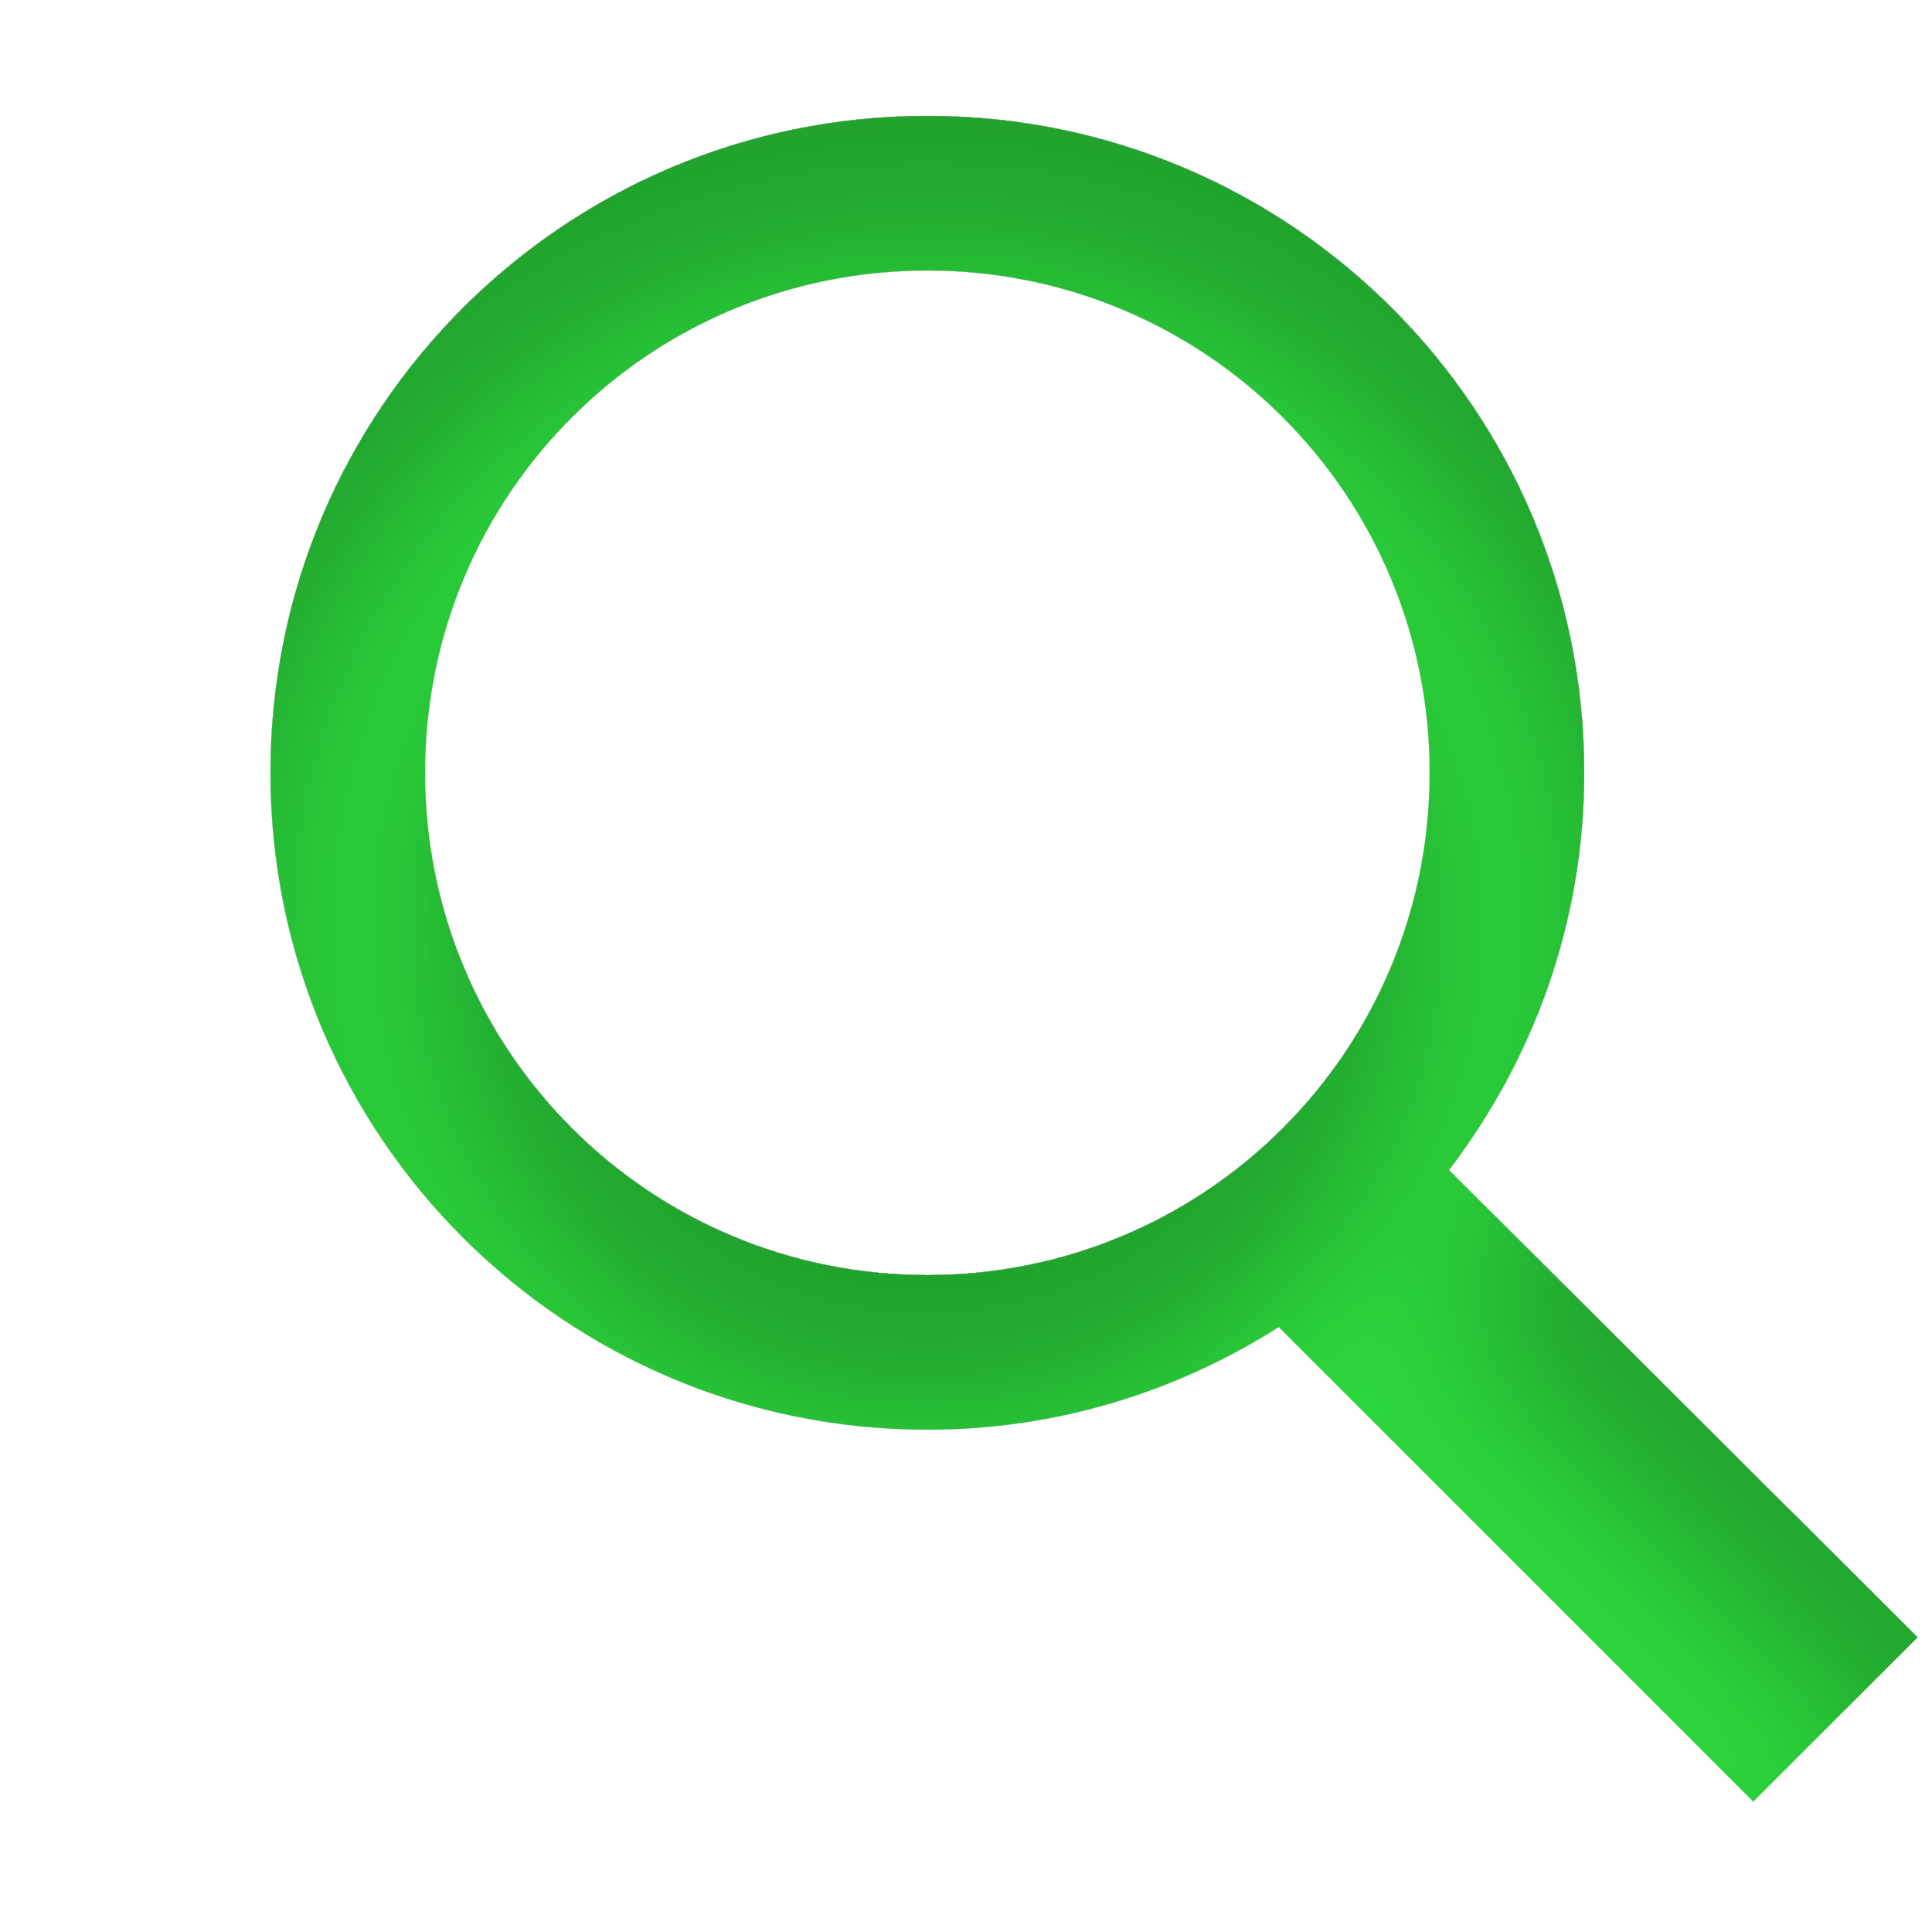
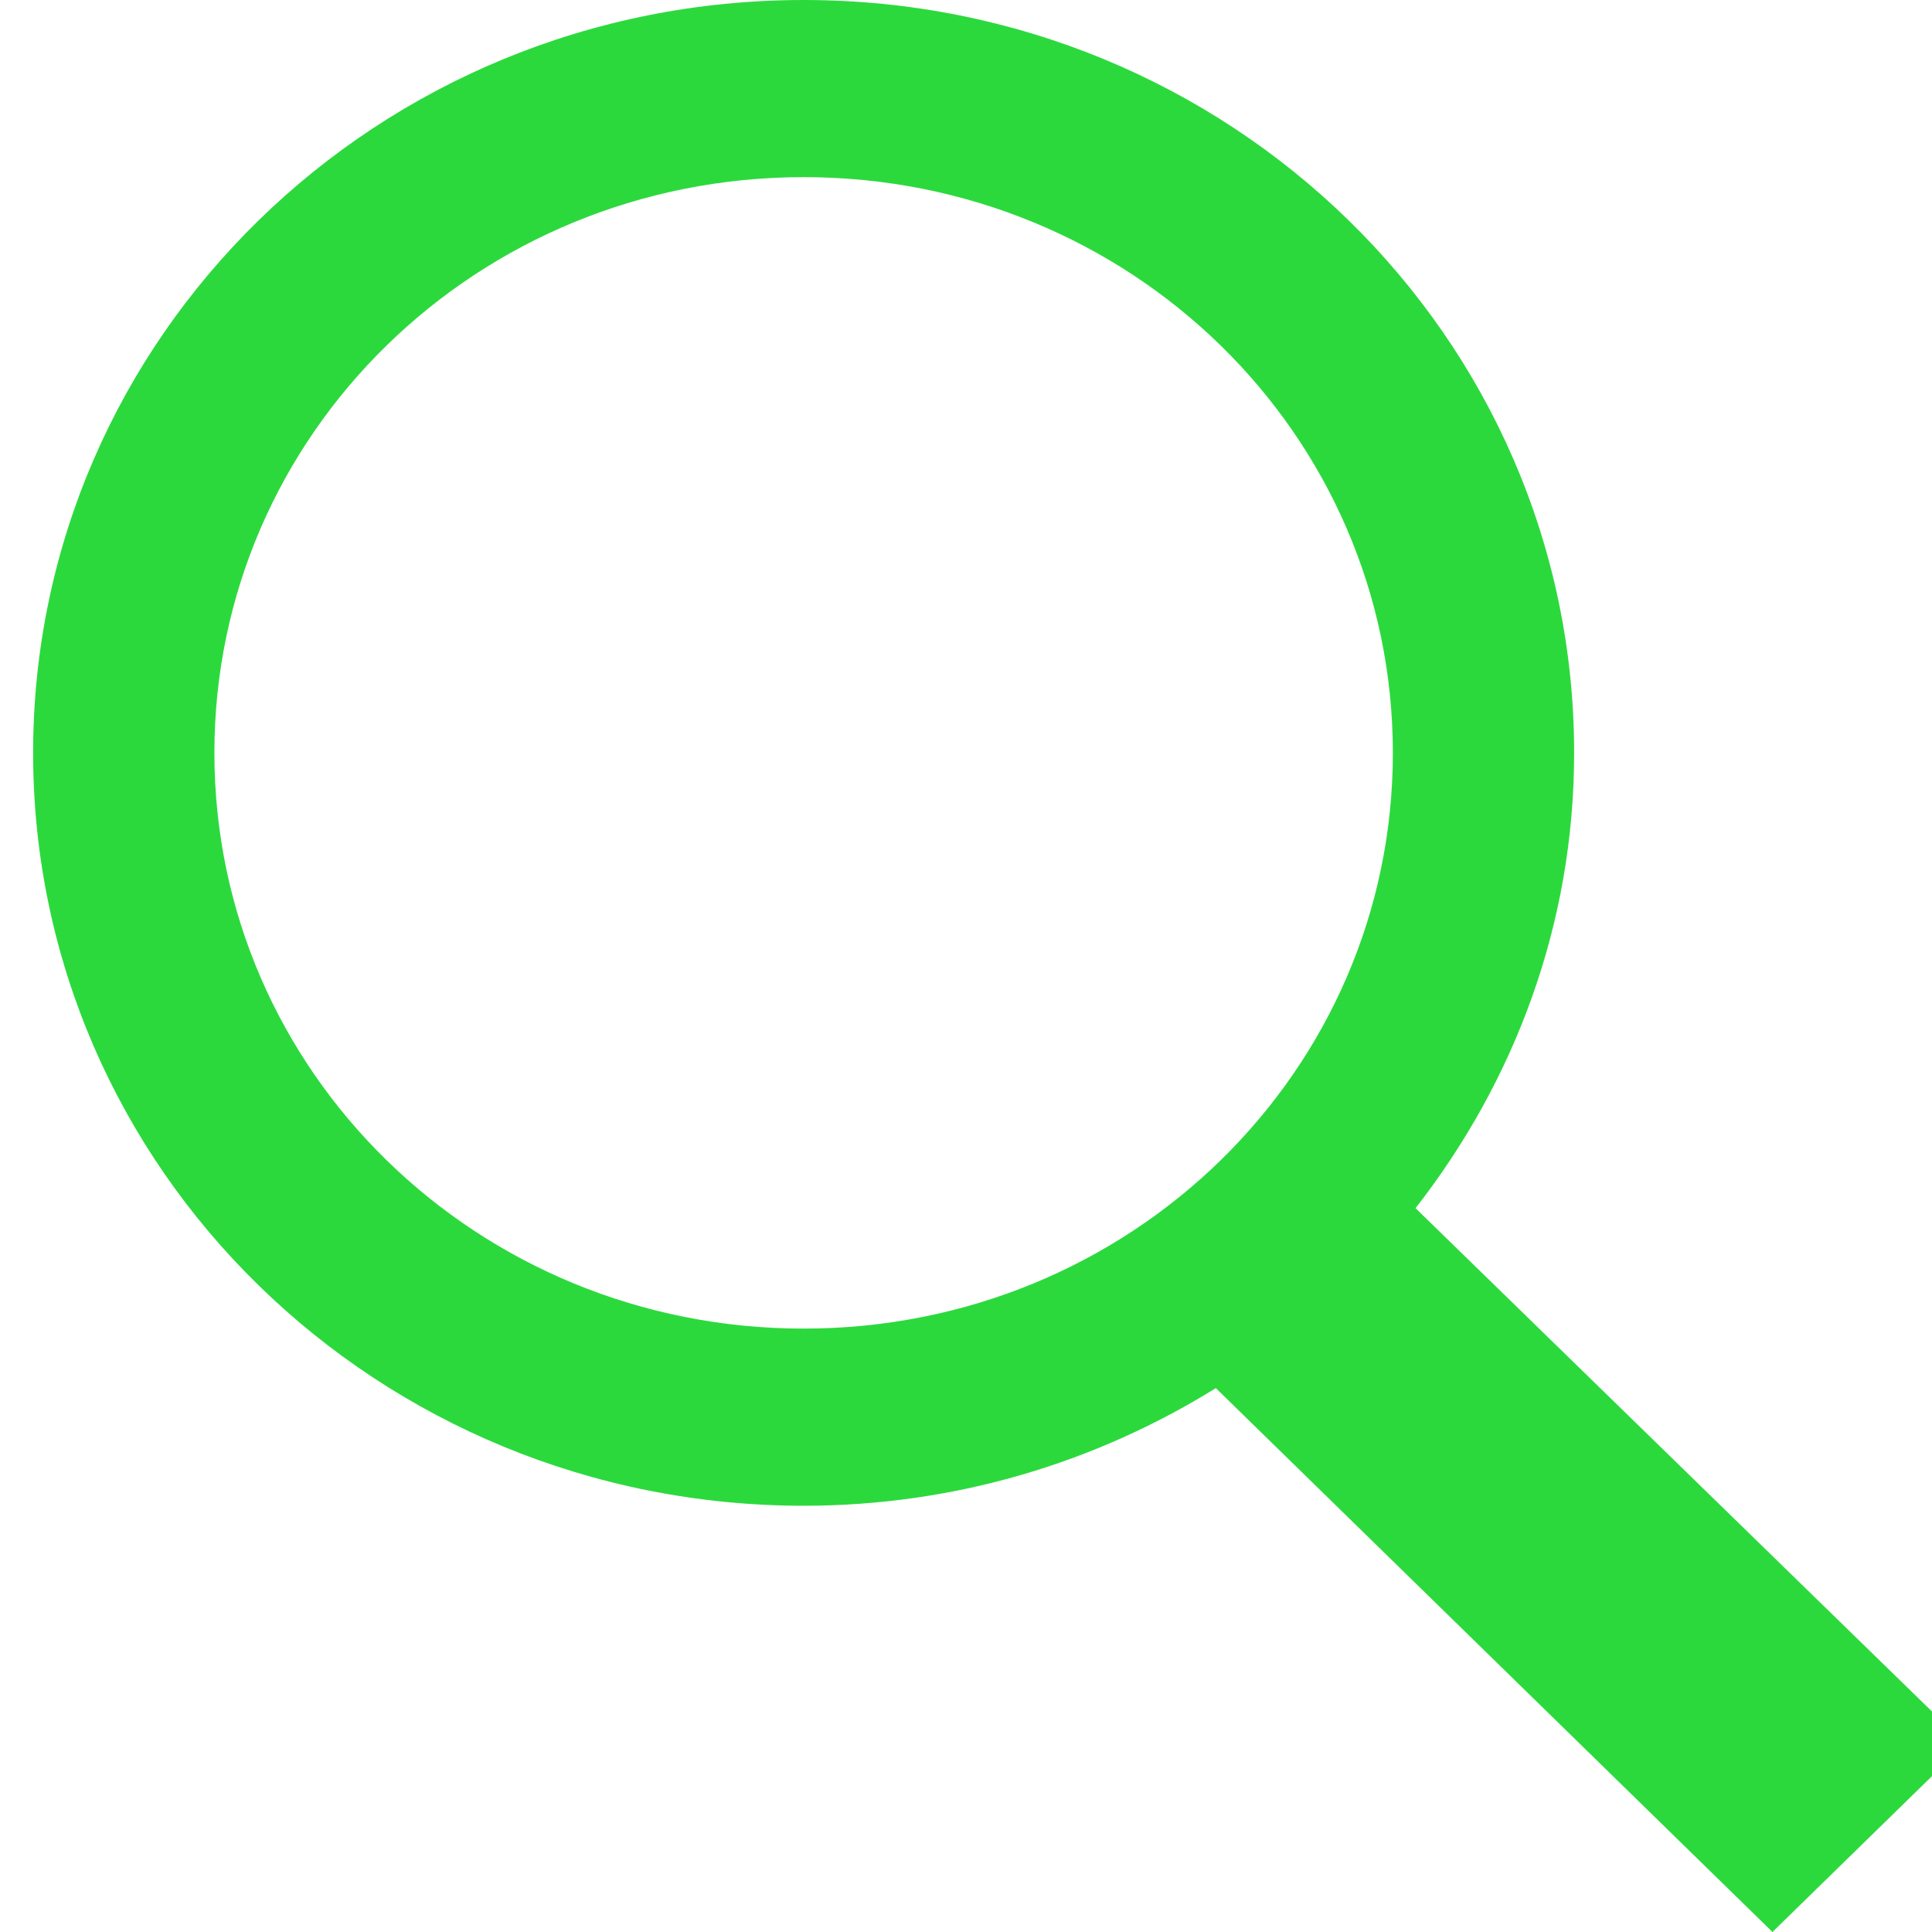
- <svg xmlns="http://www.w3.org/2000/svg" width="50" height="50" viewBox="0 0 50 50" fill="none">
-   <g filter="url(#filter0_i_99_2558)">
-     <path d="M24 3C14.602 3 7 10.602 7 20C7 29.398 14.602 37 24 37C27.355 37 30.461 36.016 33.094 34.344L45.375 46.625L49.625 42.375L37.5 30.281C39.68 27.422 41 23.879 41 20C41 10.602 33.398 3 24 3ZM24 7C31.199 7 37 12.801 37 20C37 27.199 31.199 33 24 33C16.801 33 11 27.199 11 20C11 12.801 16.801 7 24 7Z" fill="#2CD93D" />
-   </g>
-   <defs>
-     <filter id="filter0_i_99_2558" x="0" y="0" width="50" height="54" filterUnits="userSpaceOnUse" color-interpolation-filters="sRGB">
-       <feFlood flood-opacity="0" result="BackgroundImageFix" />
-       <feBlend mode="normal" in="SourceGraphic" in2="BackgroundImageFix" result="shape" />
-       <feColorMatrix in="SourceAlpha" type="matrix" values="0 0 0 0 0 0 0 0 0 0 0 0 0 0 0 0 0 0 127 0" result="hardAlpha" />
-       <feOffset dy="4" />
-       <feGaussianBlur stdDeviation="2" />
-       <feComposite in2="hardAlpha" operator="arithmetic" k2="-1" k3="1" />
-       <feColorMatrix type="matrix" values="0 0 0 0 0 0 0 0 0 0 0 0 0 0 0 0 0 0 0.25 0" />
-       <feBlend mode="normal" in2="shape" result="effect1_innerShadow_99_2558" />
-     </filter>
-   </defs>
+ <svg xmlns="http://www.w3.org/2000/svg" width="35" height="35" viewBox="0 0 35 35" fill="none">
+   <path d="M14.559 0C6.841 0 0.6 6.099 0.6 13.639C0.6 21.179 6.841 27.278 14.559 27.278C17.314 27.278 19.864 26.488 22.026 25.147L32.11 35L35.6 31.59L25.644 21.887C27.433 19.593 28.517 16.751 28.517 13.639C28.517 6.099 22.276 0 14.559 0ZM14.559 3.209C20.47 3.209 25.233 7.863 25.233 13.639C25.233 19.415 20.47 24.069 14.559 24.069C8.647 24.069 3.884 19.415 3.884 13.639C3.884 7.863 8.647 3.209 14.559 3.209Z" fill="#2CD93D" />
</svg>
